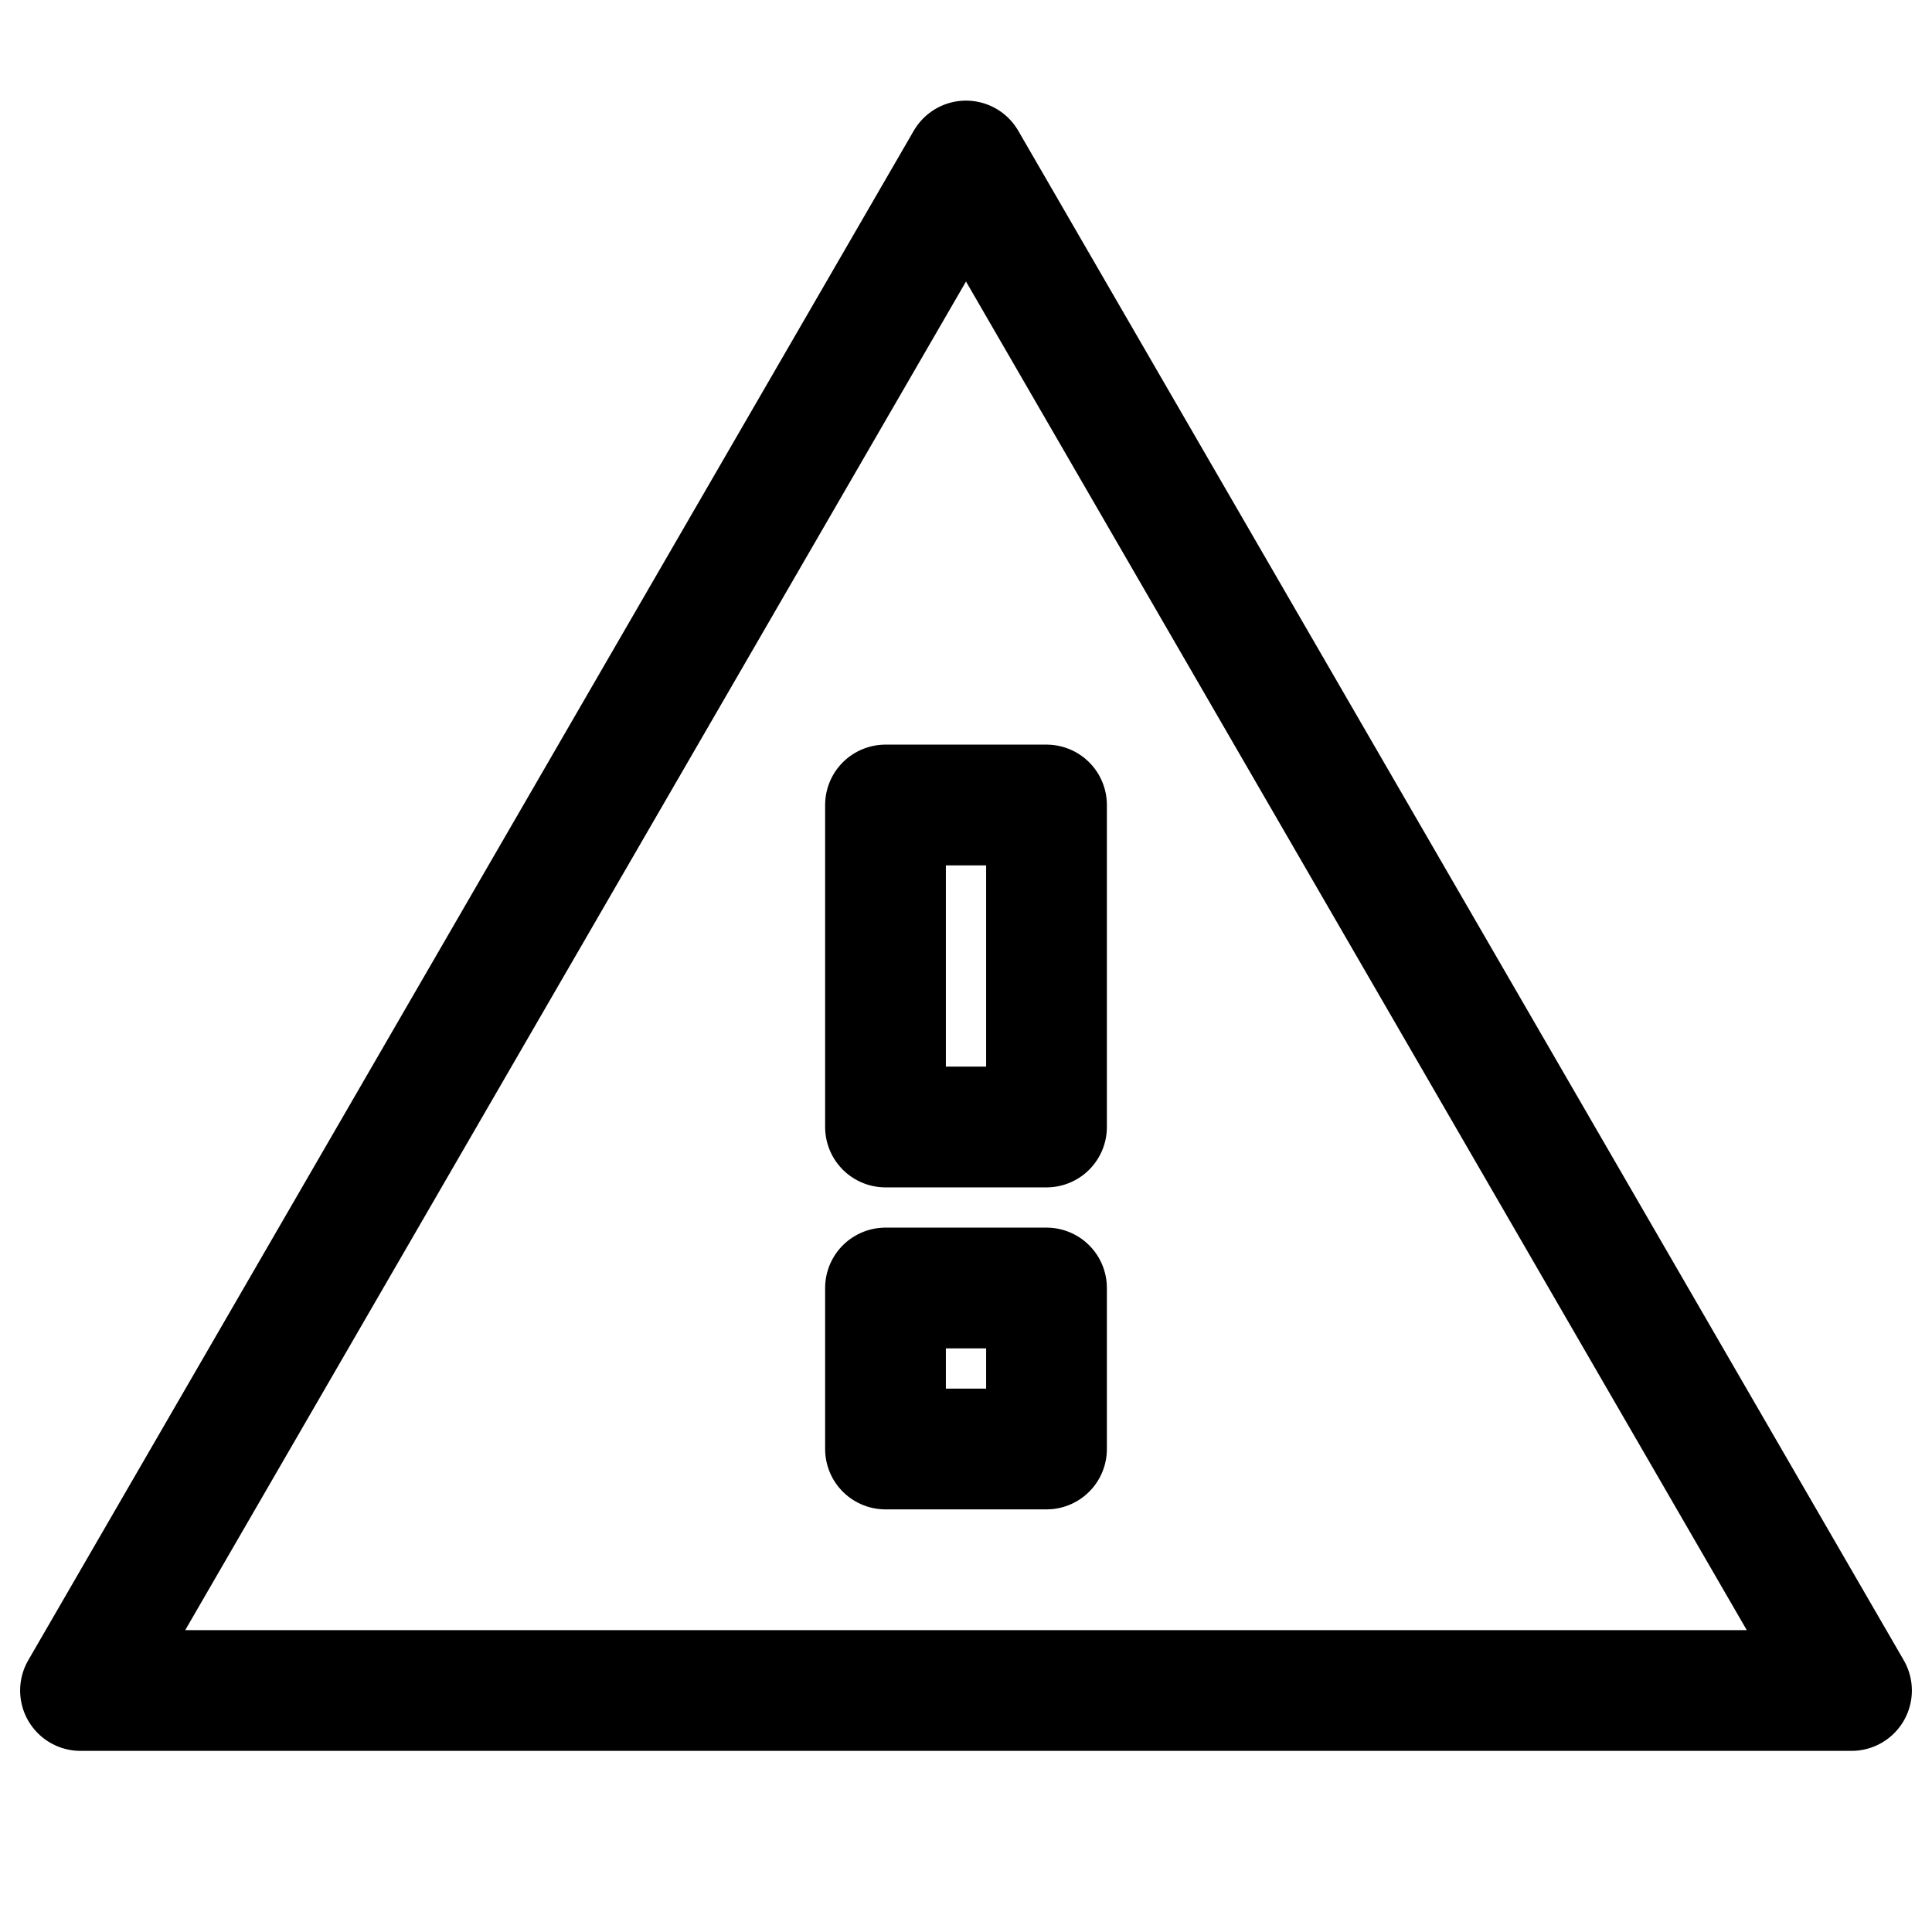
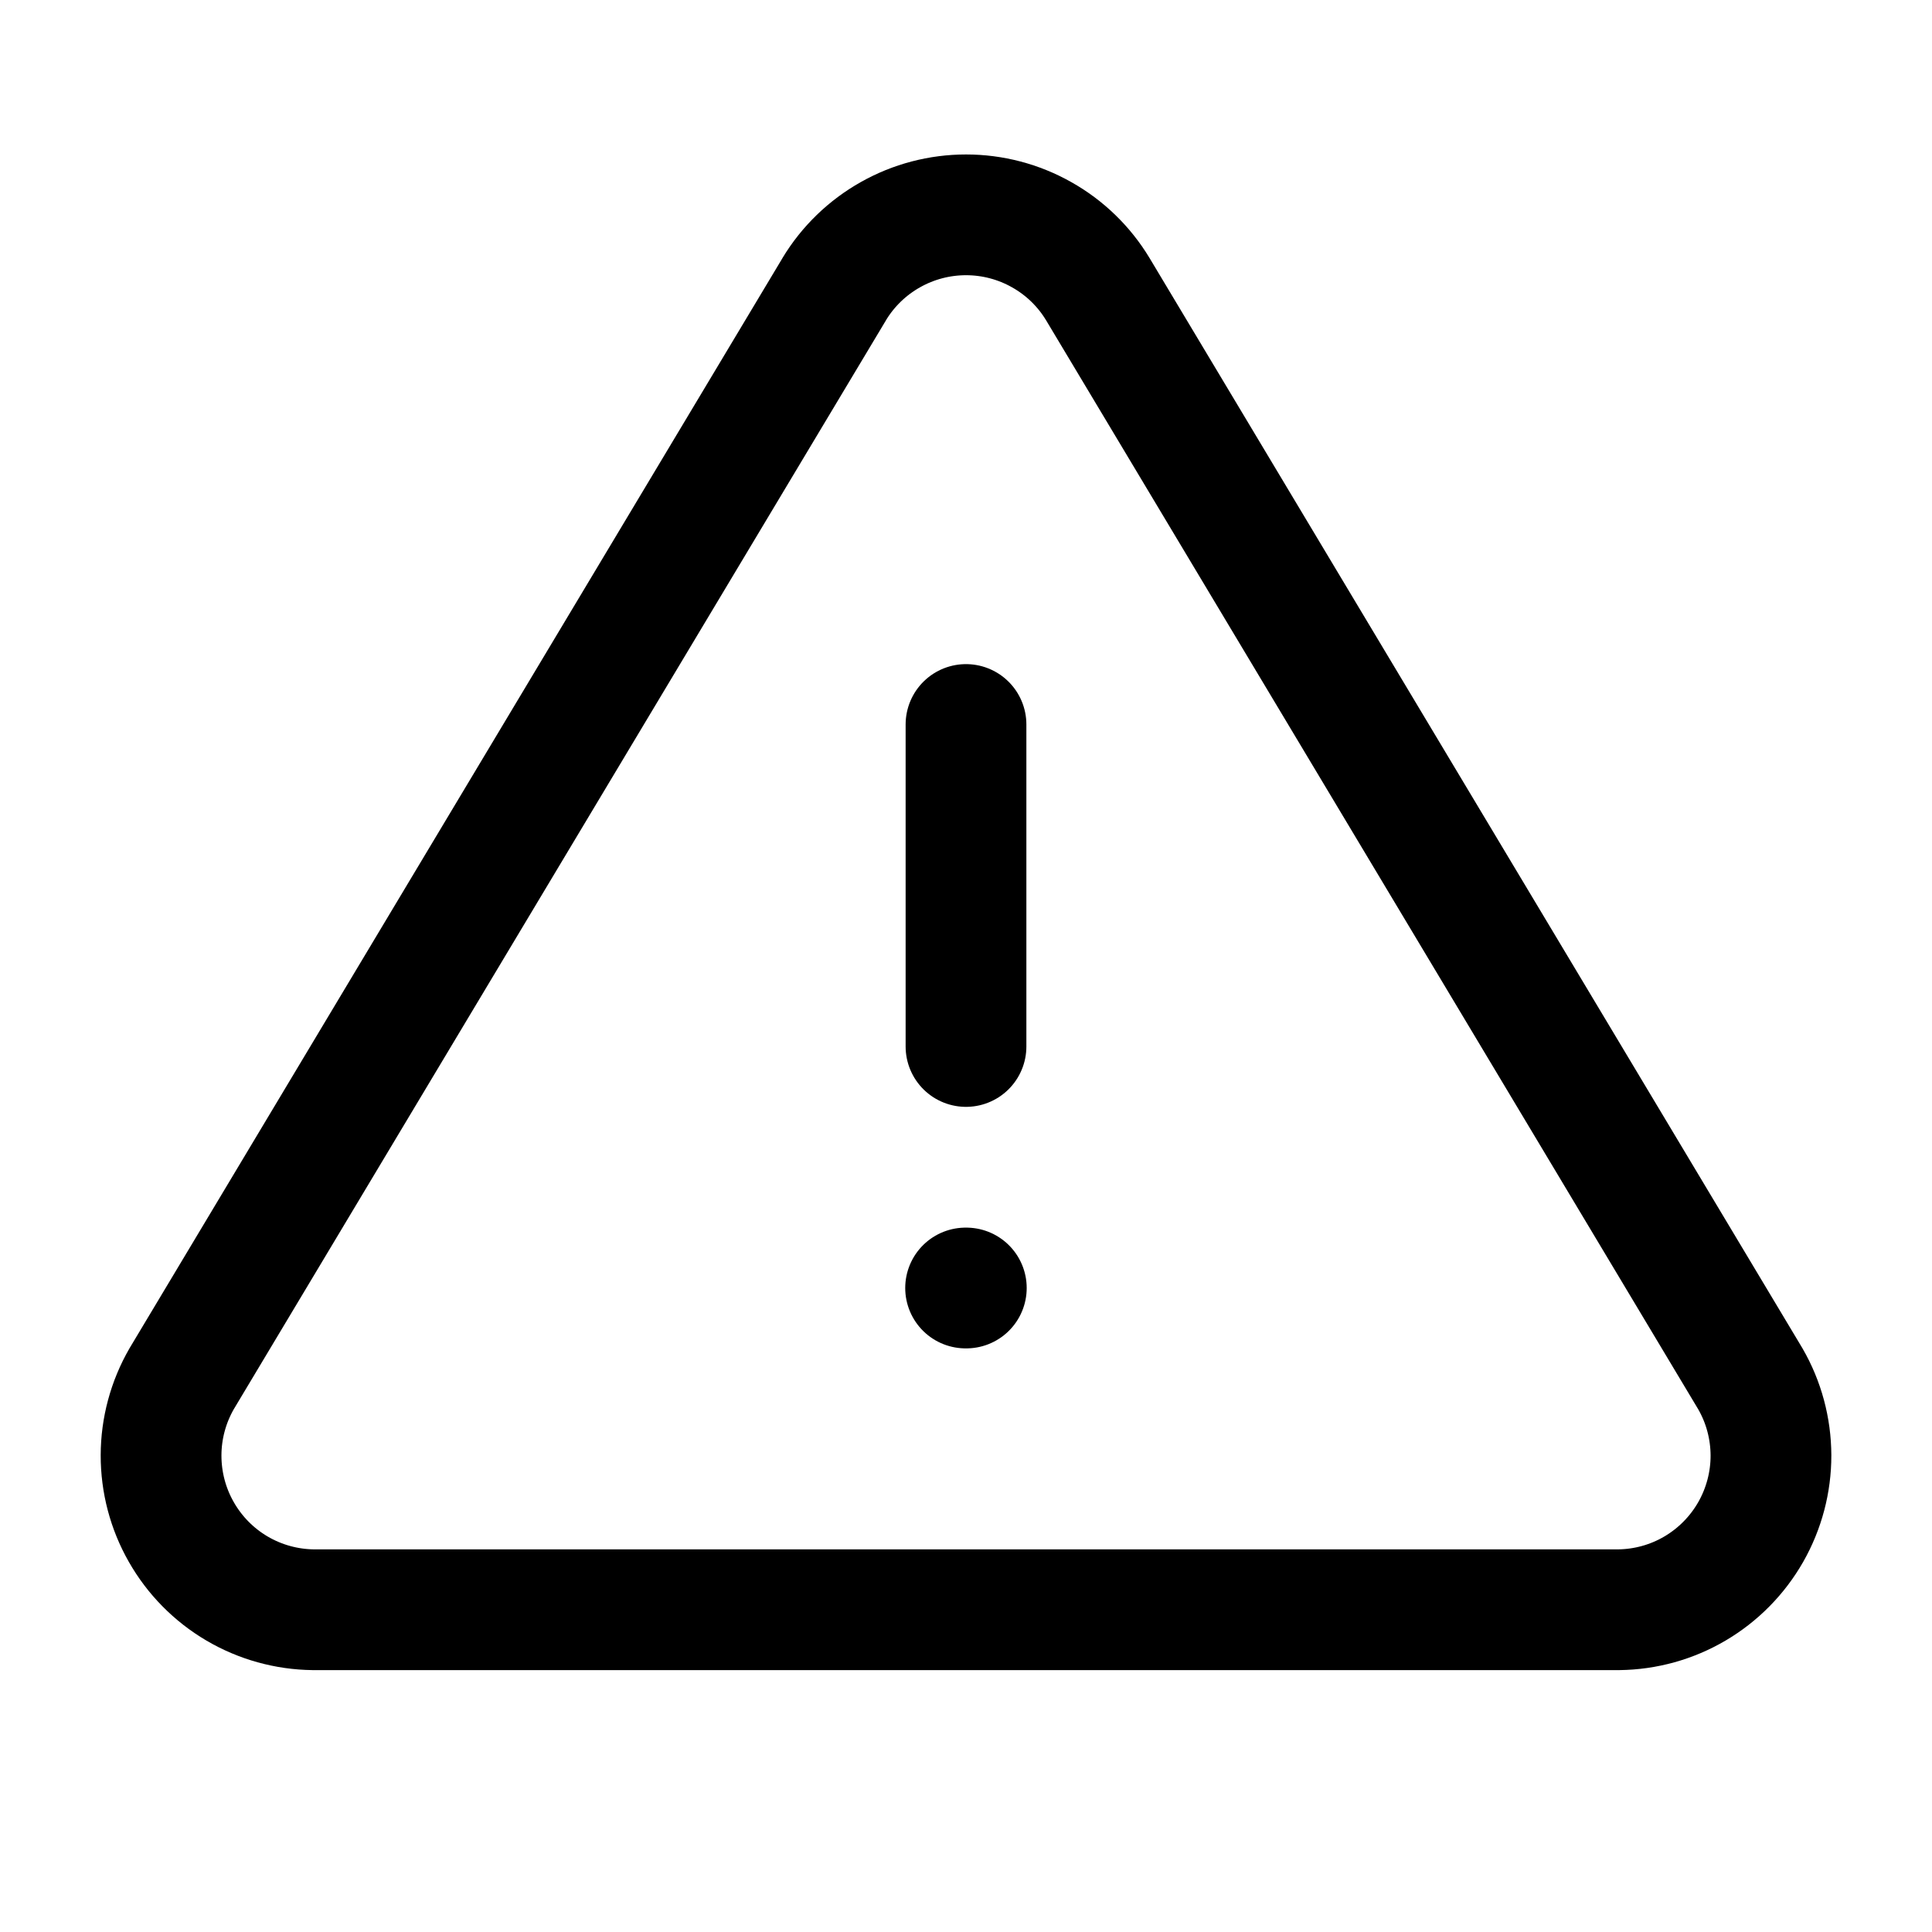
- <svg xmlns="http://www.w3.org/2000/svg" viewBox="0 0 24 24" width="32" height="32" fill="currentColor">
-   <path d="M1 21h22L12 2 1 21zm12-3h-2v-2h2v2zm0-4h-2v-4h2v4z" stroke="currentColor" stroke-width="1.5" fill="none" stroke-linecap="round" stroke-linejoin="round" />
+ <svg xmlns="http://www.w3.org/2000/svg" viewBox="0 0 32 32" width="32" height="32" fill="none">
+   <g transform="translate(1.66773 2.5584)">
+     <path d="M12.15 2.231L1.342 20.276C1.119 20.662 1.001 21.1 1 21.545C0.999 21.991 1.114 22.429 1.335 22.816C1.555 23.203 1.873 23.526 2.257 23.752C2.641 23.978 3.078 24.099 3.523 24.104H25.142C25.587 24.099 26.024 23.978 26.407 23.752C26.791 23.526 27.109 23.203 27.33 22.816C27.55 22.429 27.666 21.991 27.665 21.546C27.663 21.101 27.546 20.663 27.323 20.278L16.515 2.23C16.288 1.854 15.968 1.544 15.585 1.329C15.203 1.113 14.771 1 14.333 1C13.894 1 13.462 1.113 13.08 1.329C12.698 1.544 12.377 1.854 12.15 2.23" stroke="currentColor" stroke-width="2" stroke-linecap="round" stroke-linejoin="round" />
+   </g>
+   <g transform="translate(15 11)">
+     <path d="M1 1V6.333" stroke="currentColor" stroke-width="2" stroke-linecap="round" stroke-linejoin="round" />
+   </g>
+   <g transform="translate(14.99333 20.33333)">
+     <path d="M1 1H1.012" stroke="currentColor" stroke-width="2" stroke-linecap="round" stroke-linejoin="round" />
+   </g>
</svg>
